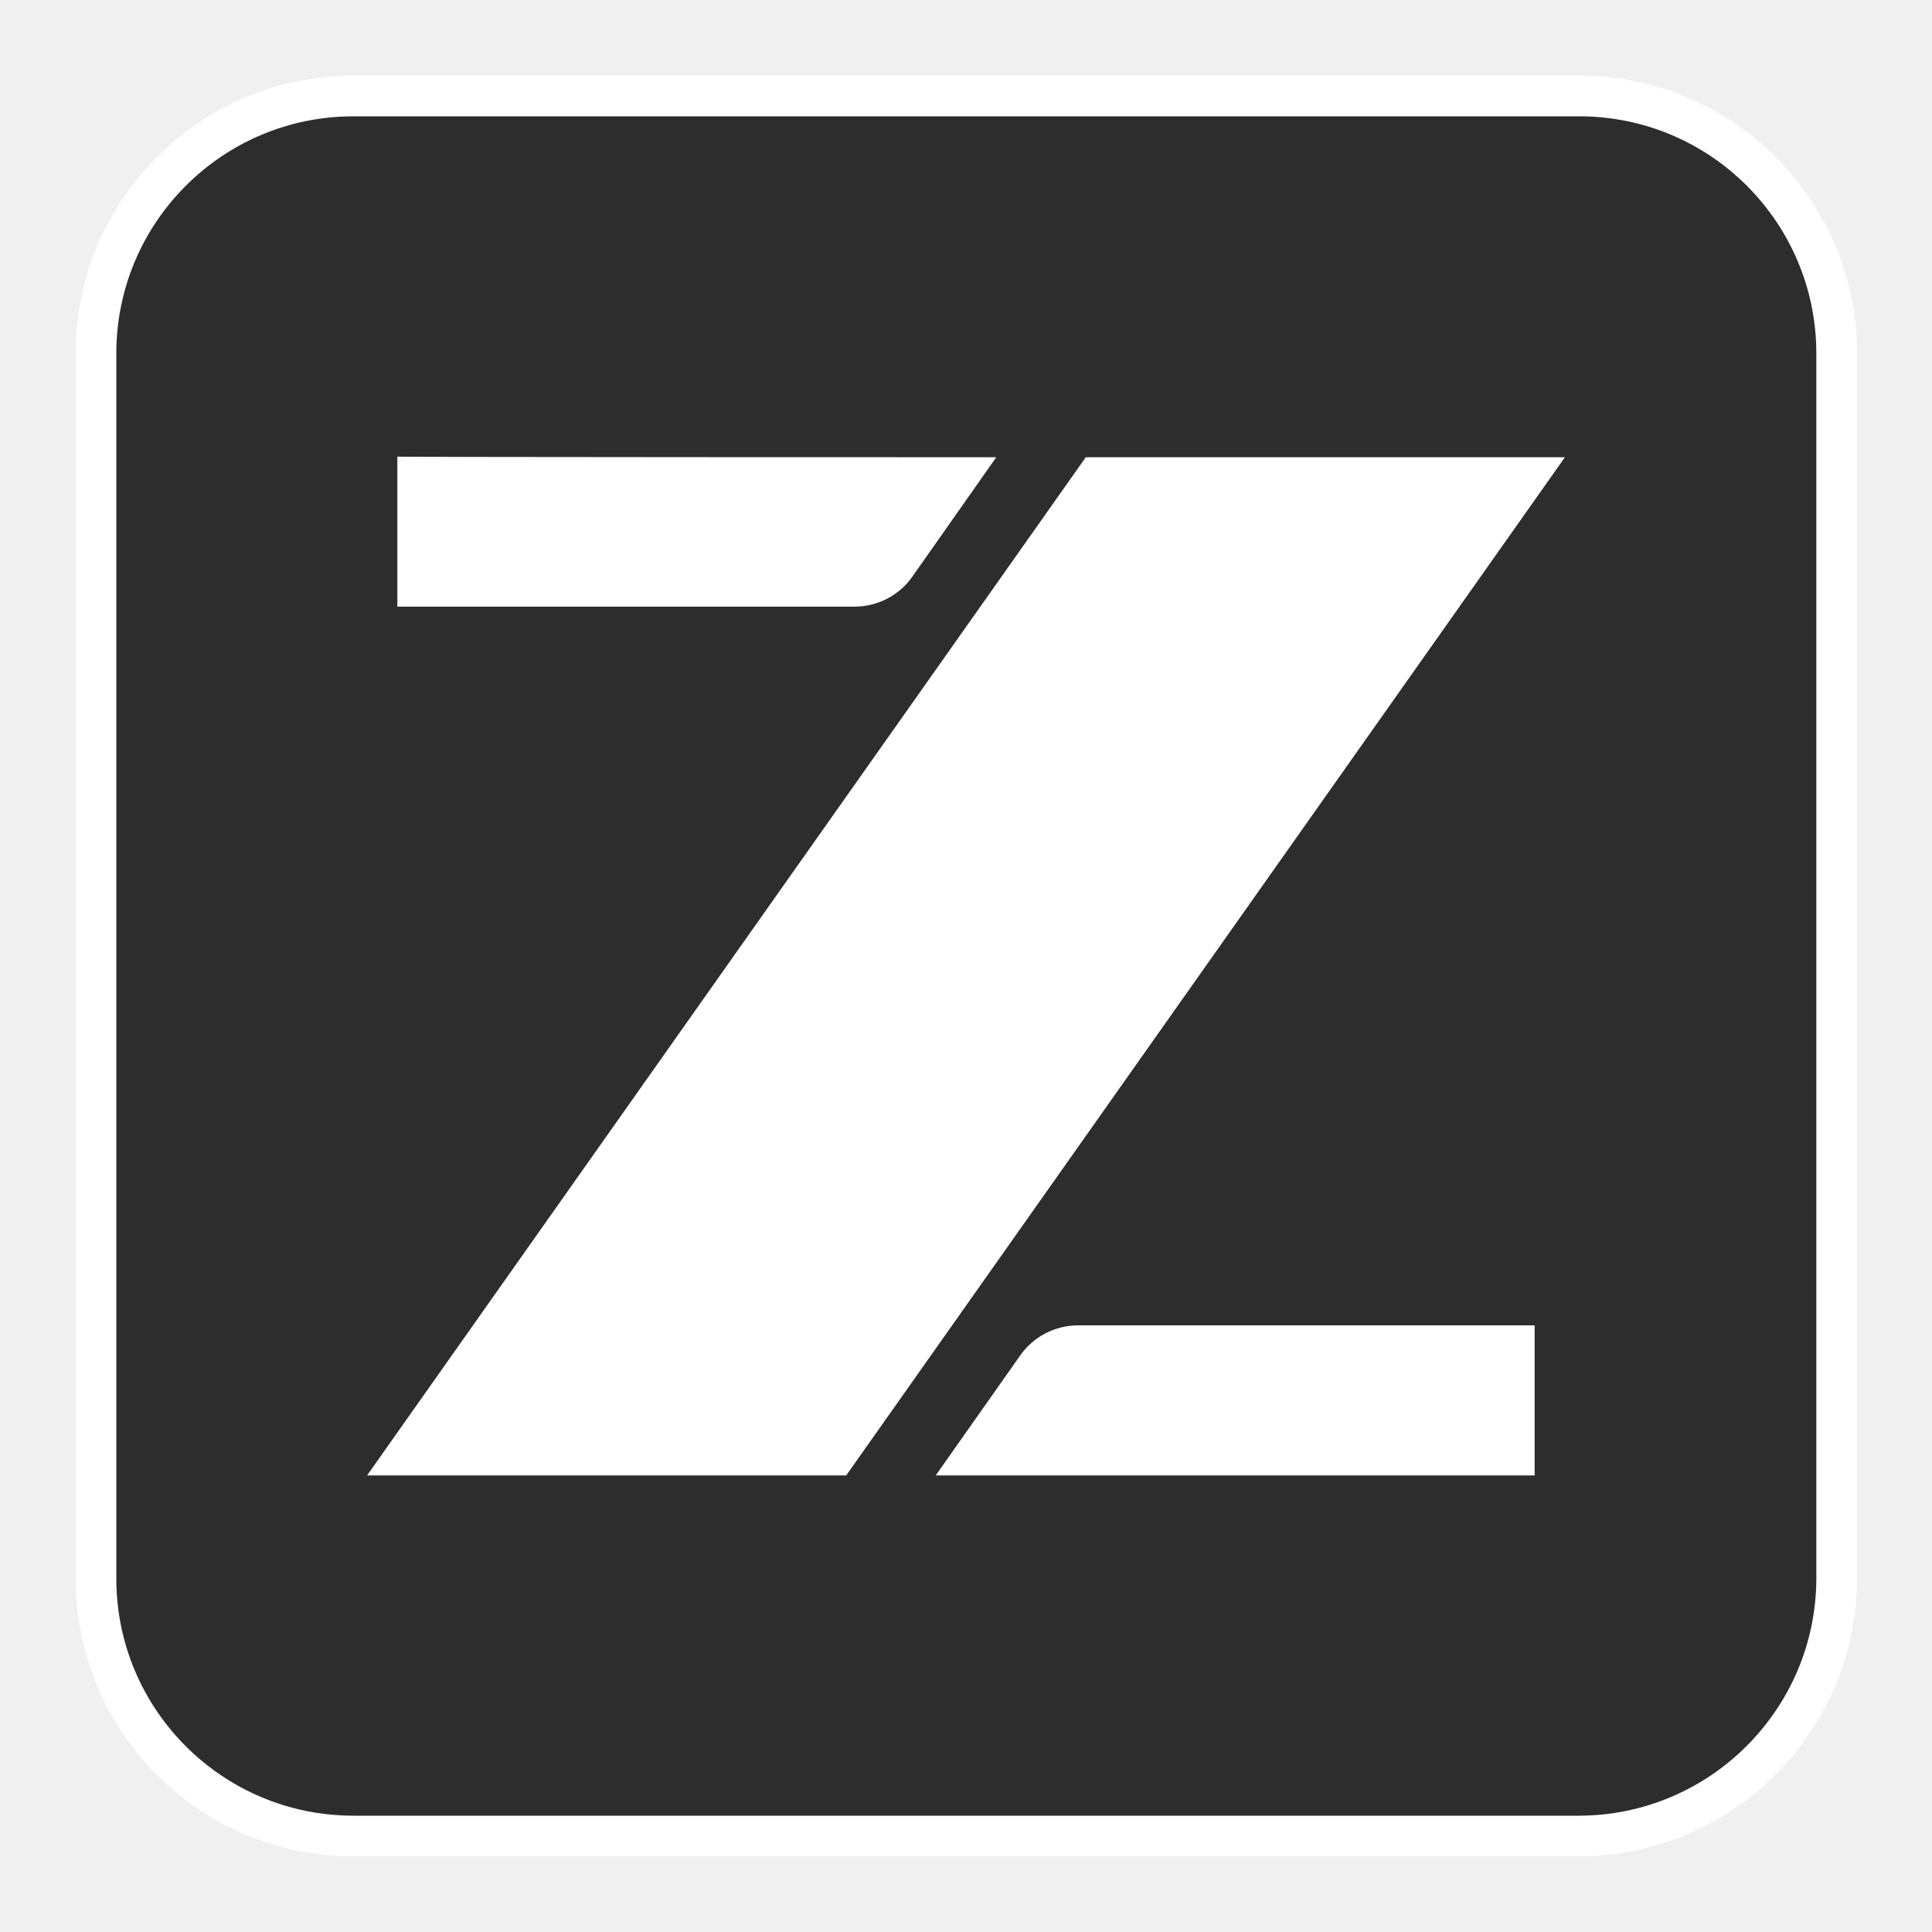
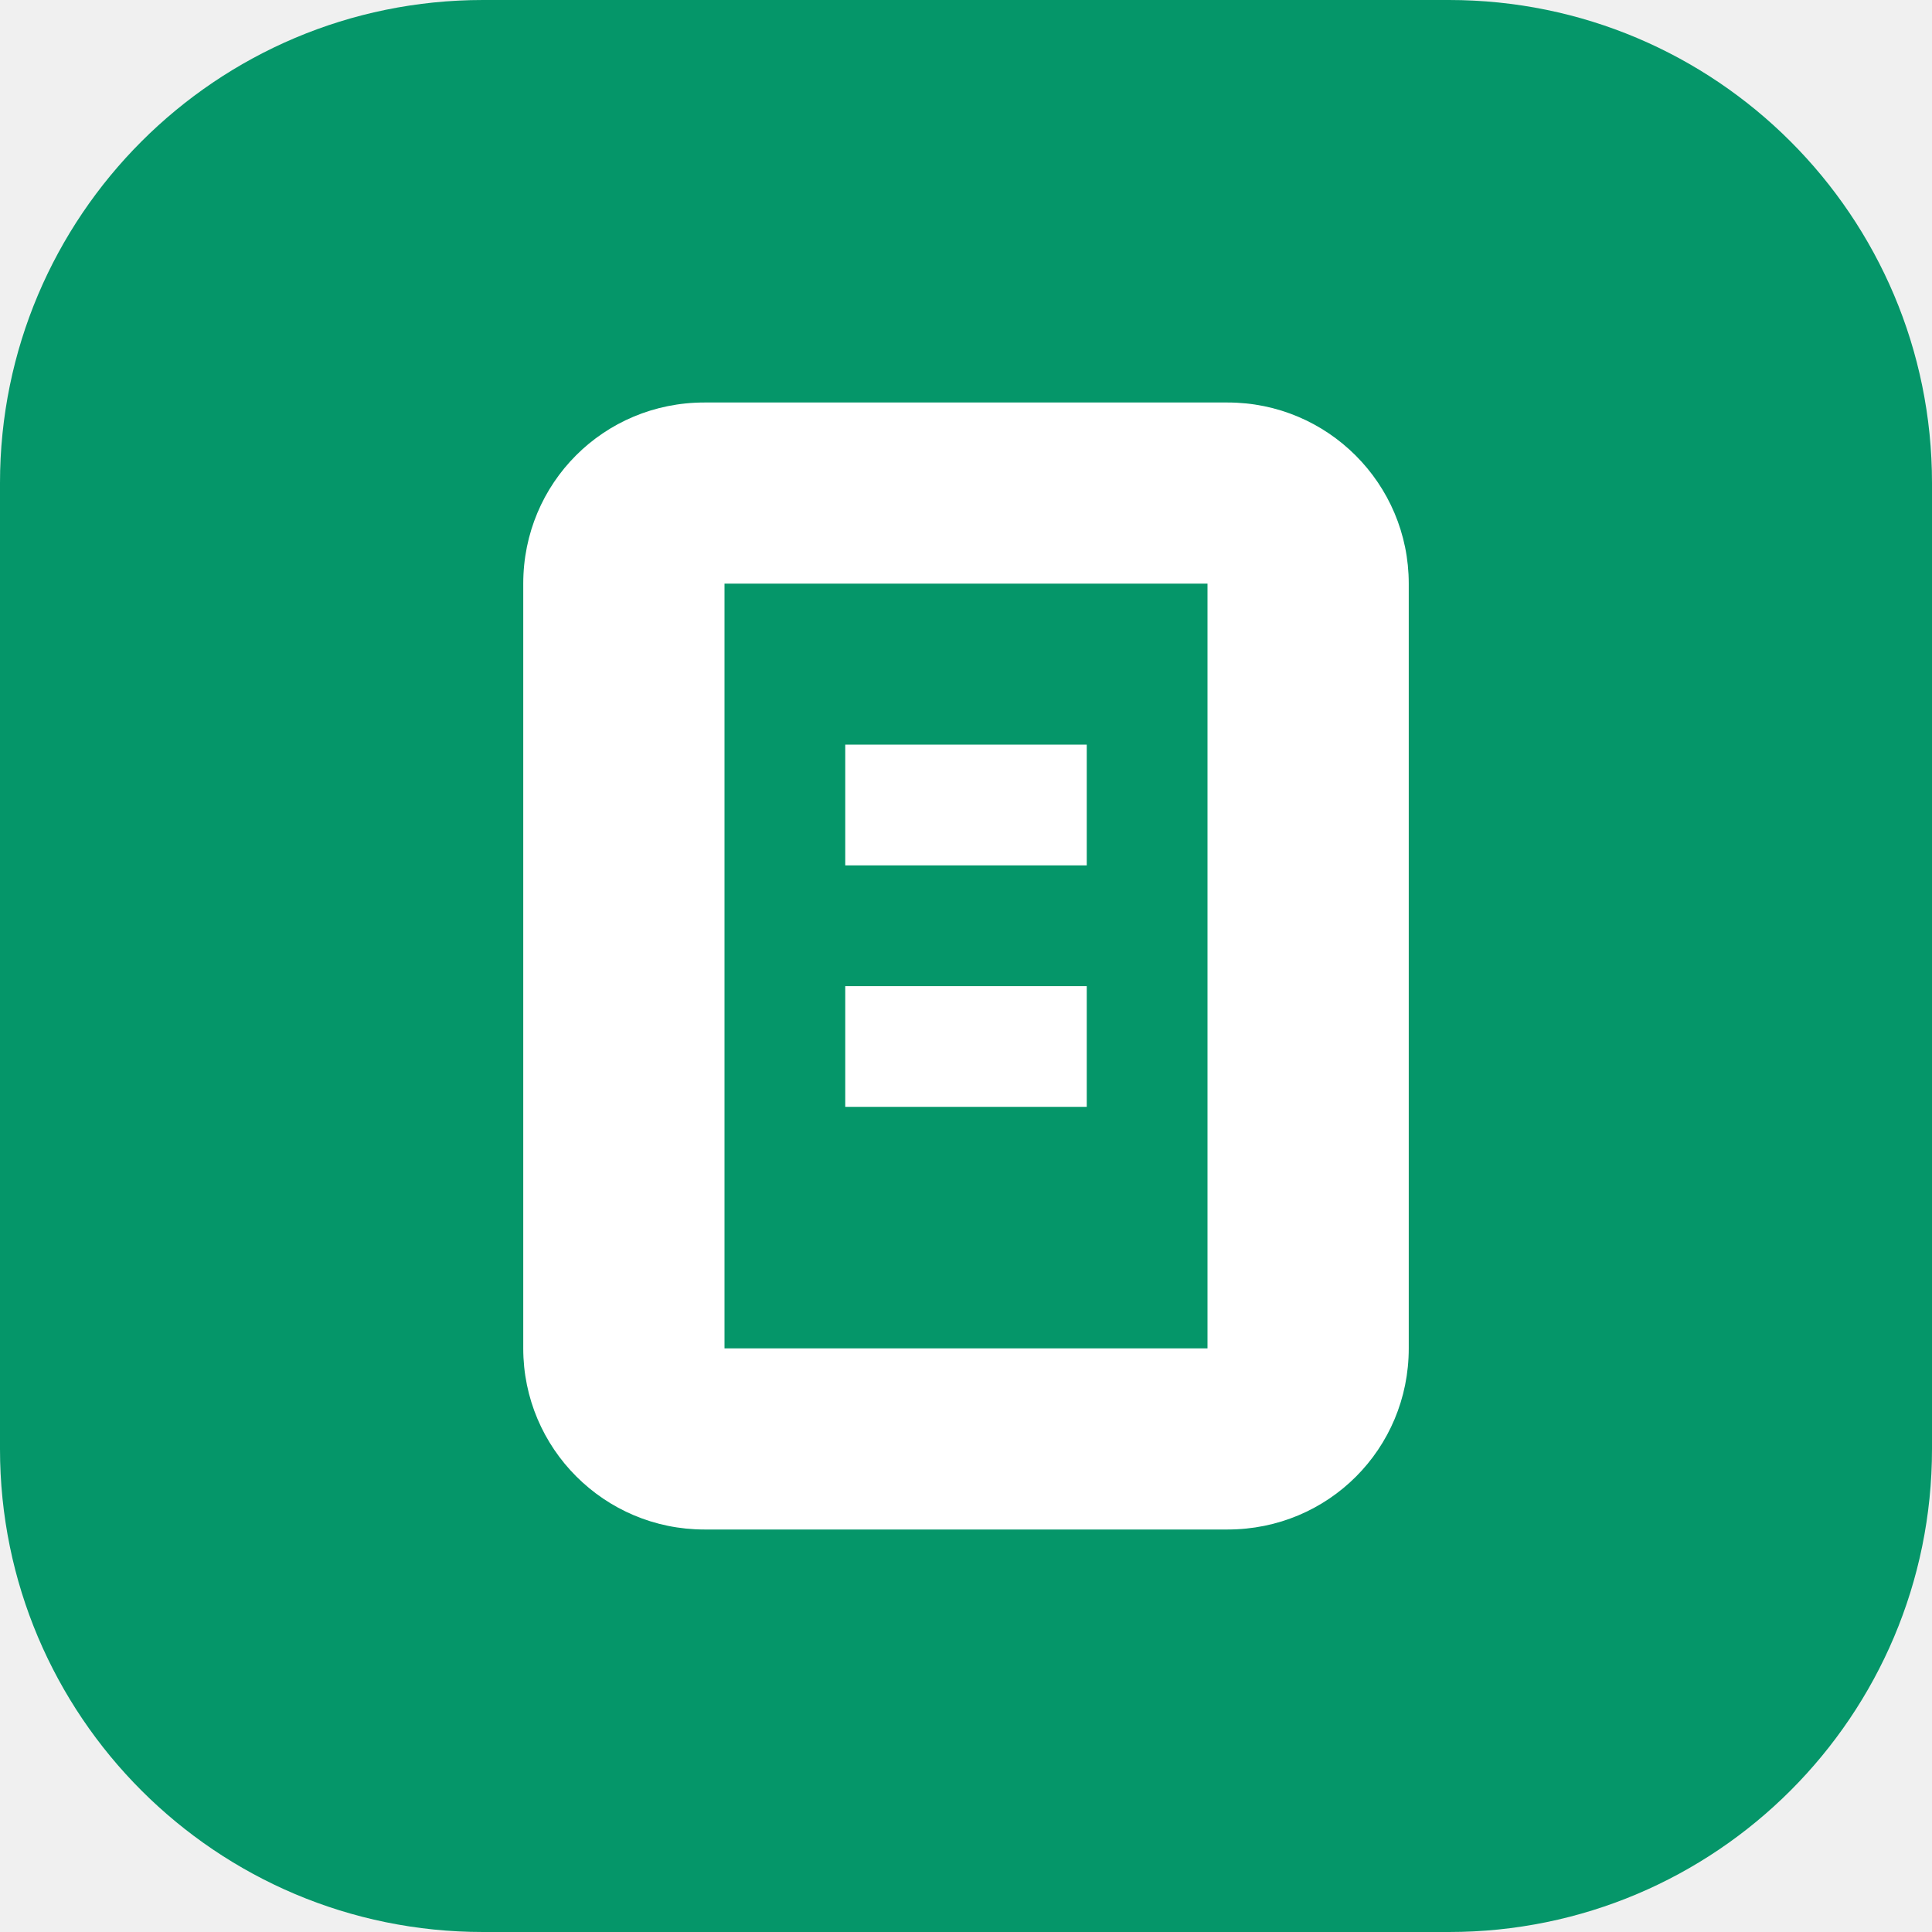
- <svg xmlns="http://www.w3.org/2000/svg" version="1.1" x="0px" y="0px" viewBox="0 0 30 30" style="enable-background:new 0 0 30 30;" xml:space="preserve">
-   <defs>
-     <style type="text/css">
-     .st194{fill:#2D2D2D;stroke:#FFFFFF;stroke-width:0.632;stroke-miterlimit:10;}
-     .st23{fill:#FFFFFF;}
- 
-     .z-breathe {
-       animation: breathe 2.5s ease-in-out infinite;
-     }
- 
-     @keyframes breathe {
-       0%, 100% { opacity: 0.7; }
-       50% { opacity: 1; }
-     }
-   </style>
-   </defs>
-   <g>
-     <path class="st194" d="M24.51,28.51H5.49c-2.21,0-4-1.79-4-4V5.49c0-2.21,1.79-4,4-4h19.03c2.21,0,4,1.79,4,4v19.03     C28.51,26.72,26.72,28.51,24.51,28.51z" />
-     <g class="z-breathe">
-       <path class="st23" d="M15.47,7.1l-1.3,1.85c-0.2,0.29-0.54,0.47-0.9,0.47h-7.1V7.09C6.16,7.1,15.47,7.1,15.47,7.1z" />
-       <polygon class="st23" points="24.3,7.1 13.14,22.91 5.7,22.91 16.86,7.1" />
-       <path class="st23" d="M14.53,22.91l1.31-1.86c0.2-0.29,0.54-0.47,0.9-0.47h7.09v2.33H14.53z" />
-     </g>
-   </g>
+ <svg xmlns="http://www.w3.org/2000/svg" viewBox="0 0 48 48" role="img" aria-labelledby="title">
+   <rect width="48" height="48" rx="12" fill="#059669" />
+   <path fill="#fff" d="M13 14.5c0-2.5 2-4.5 4.5-4.5h13A4.5 4.5 0 0 1 35 14.5v19c0 2.5-2 4.5-4.5 4.5h-13a4.5 4.5 0 0 1-4.5-4.5v-19Zm5 0v19h12v-19H18Zm3 4h6v3h-6v-3Zm0 6h6v3h-6v-3Z" />
</svg>
